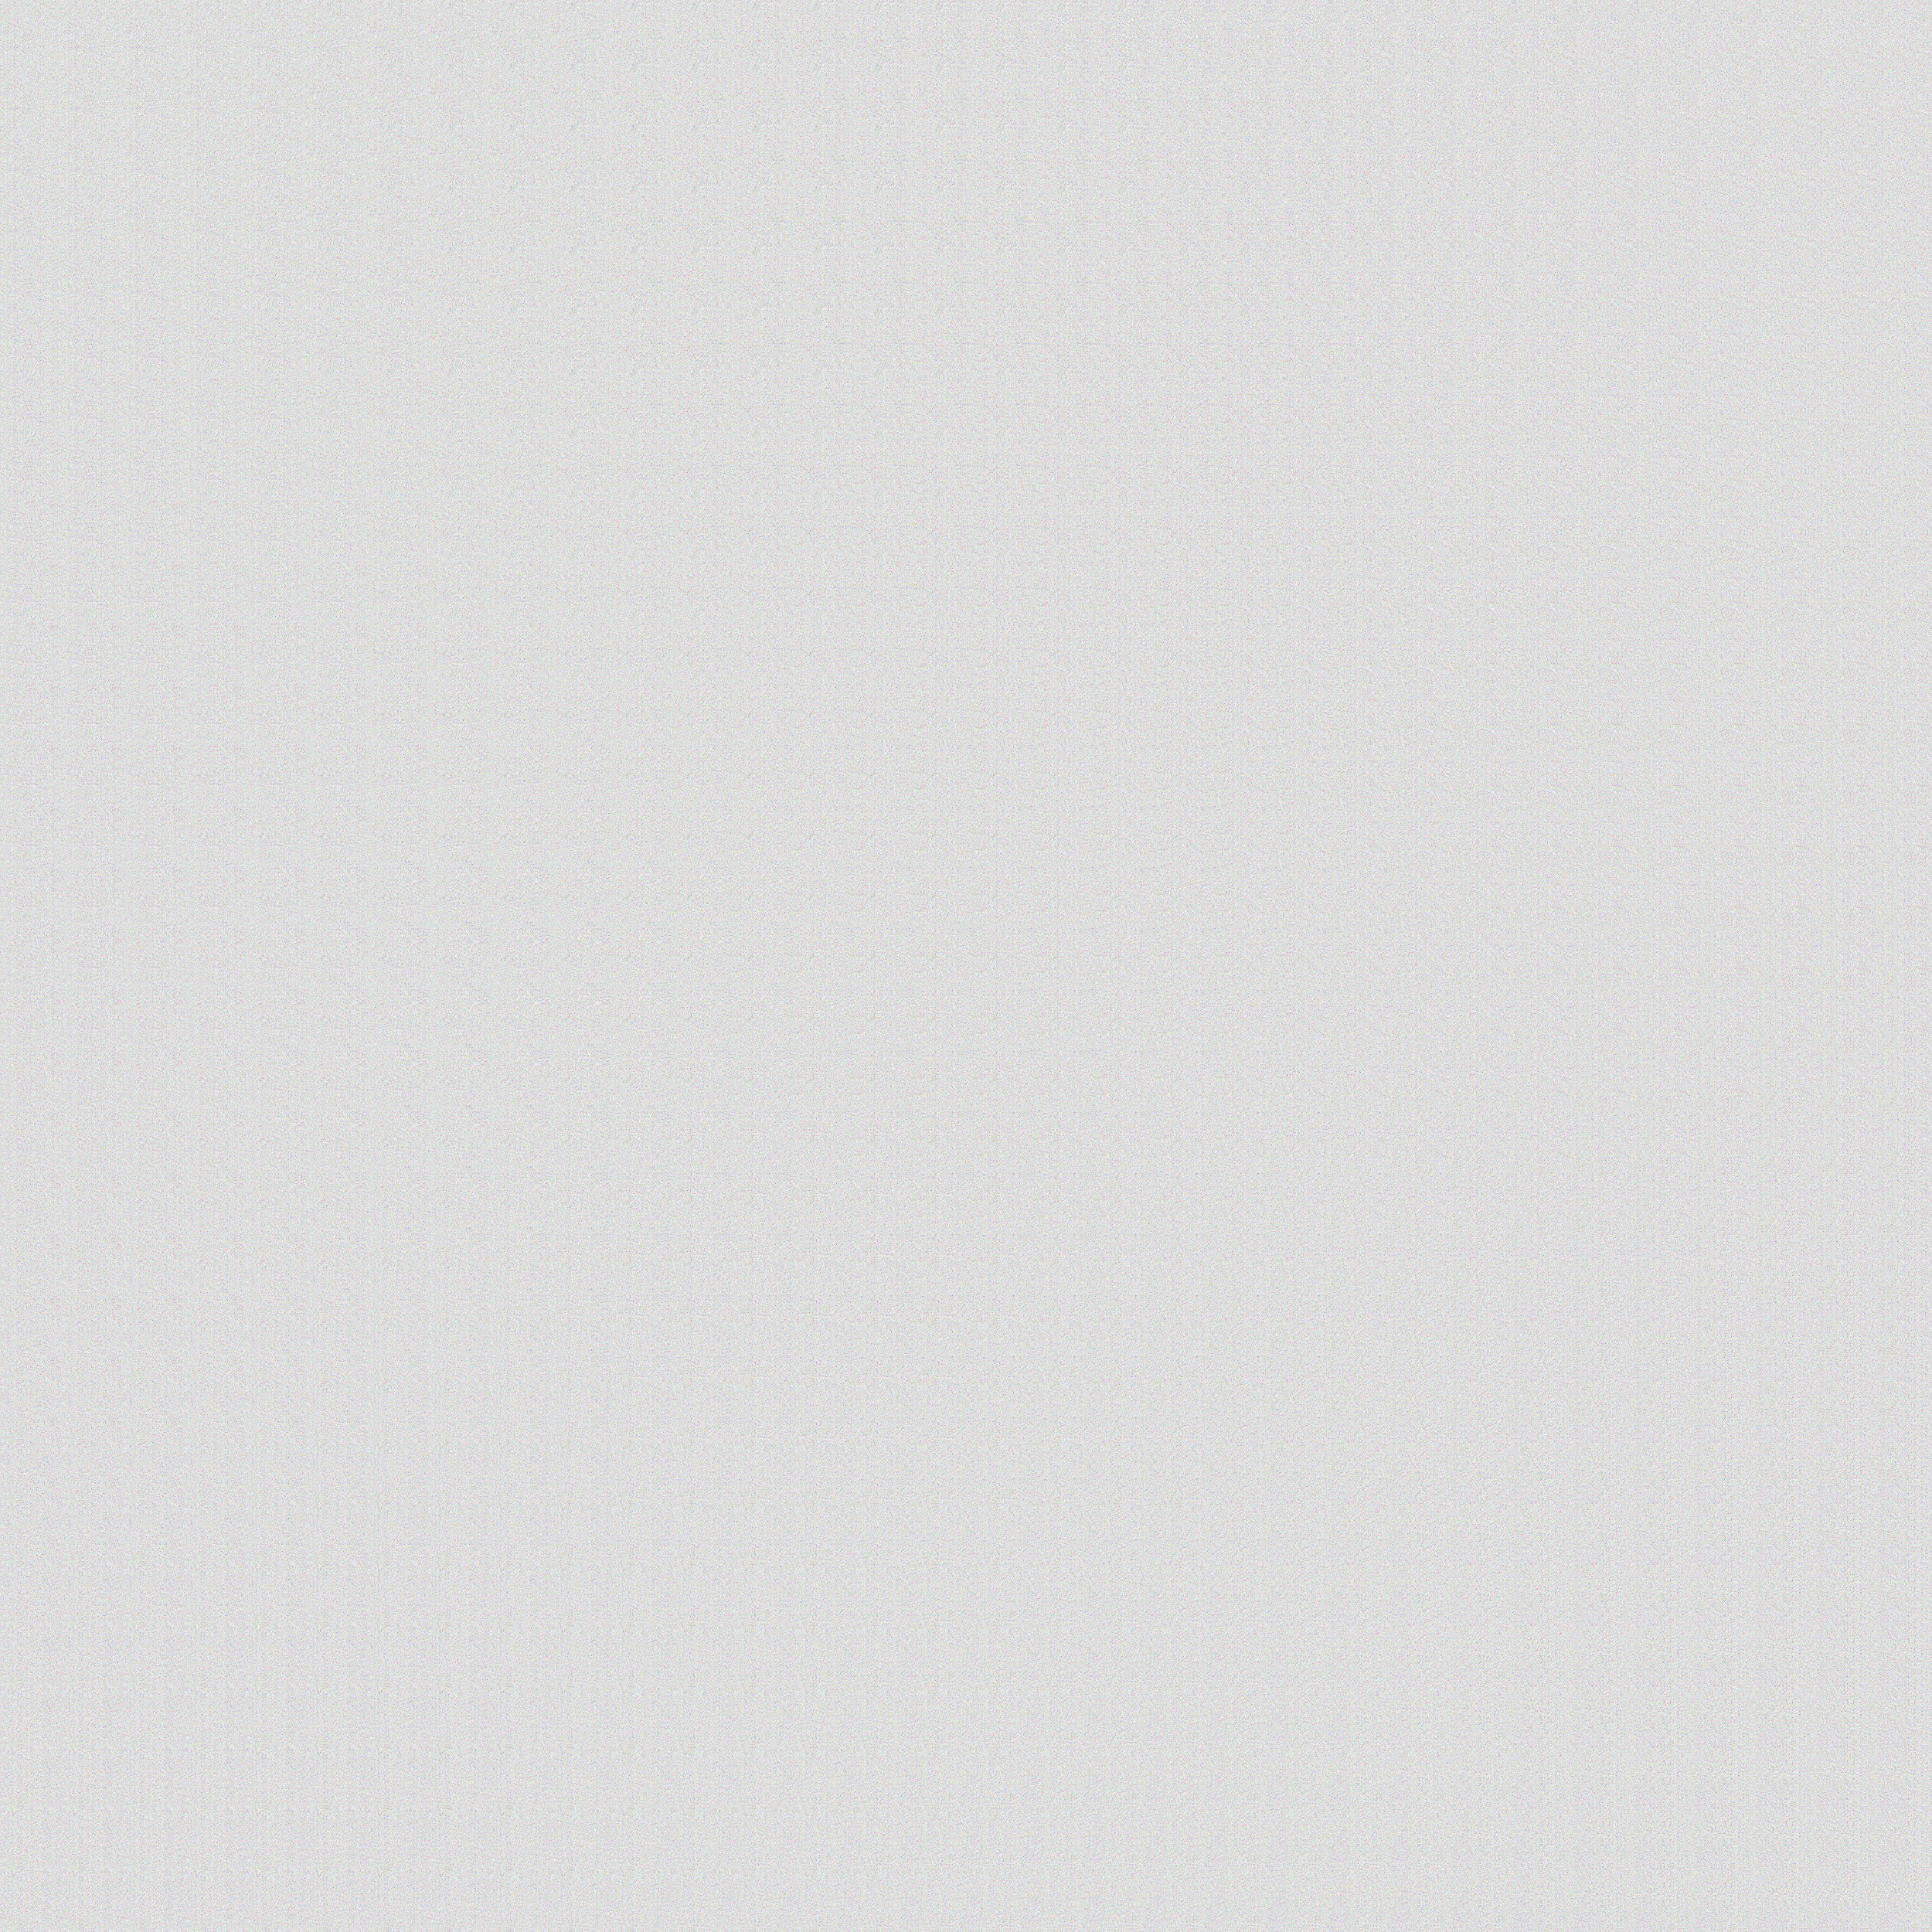
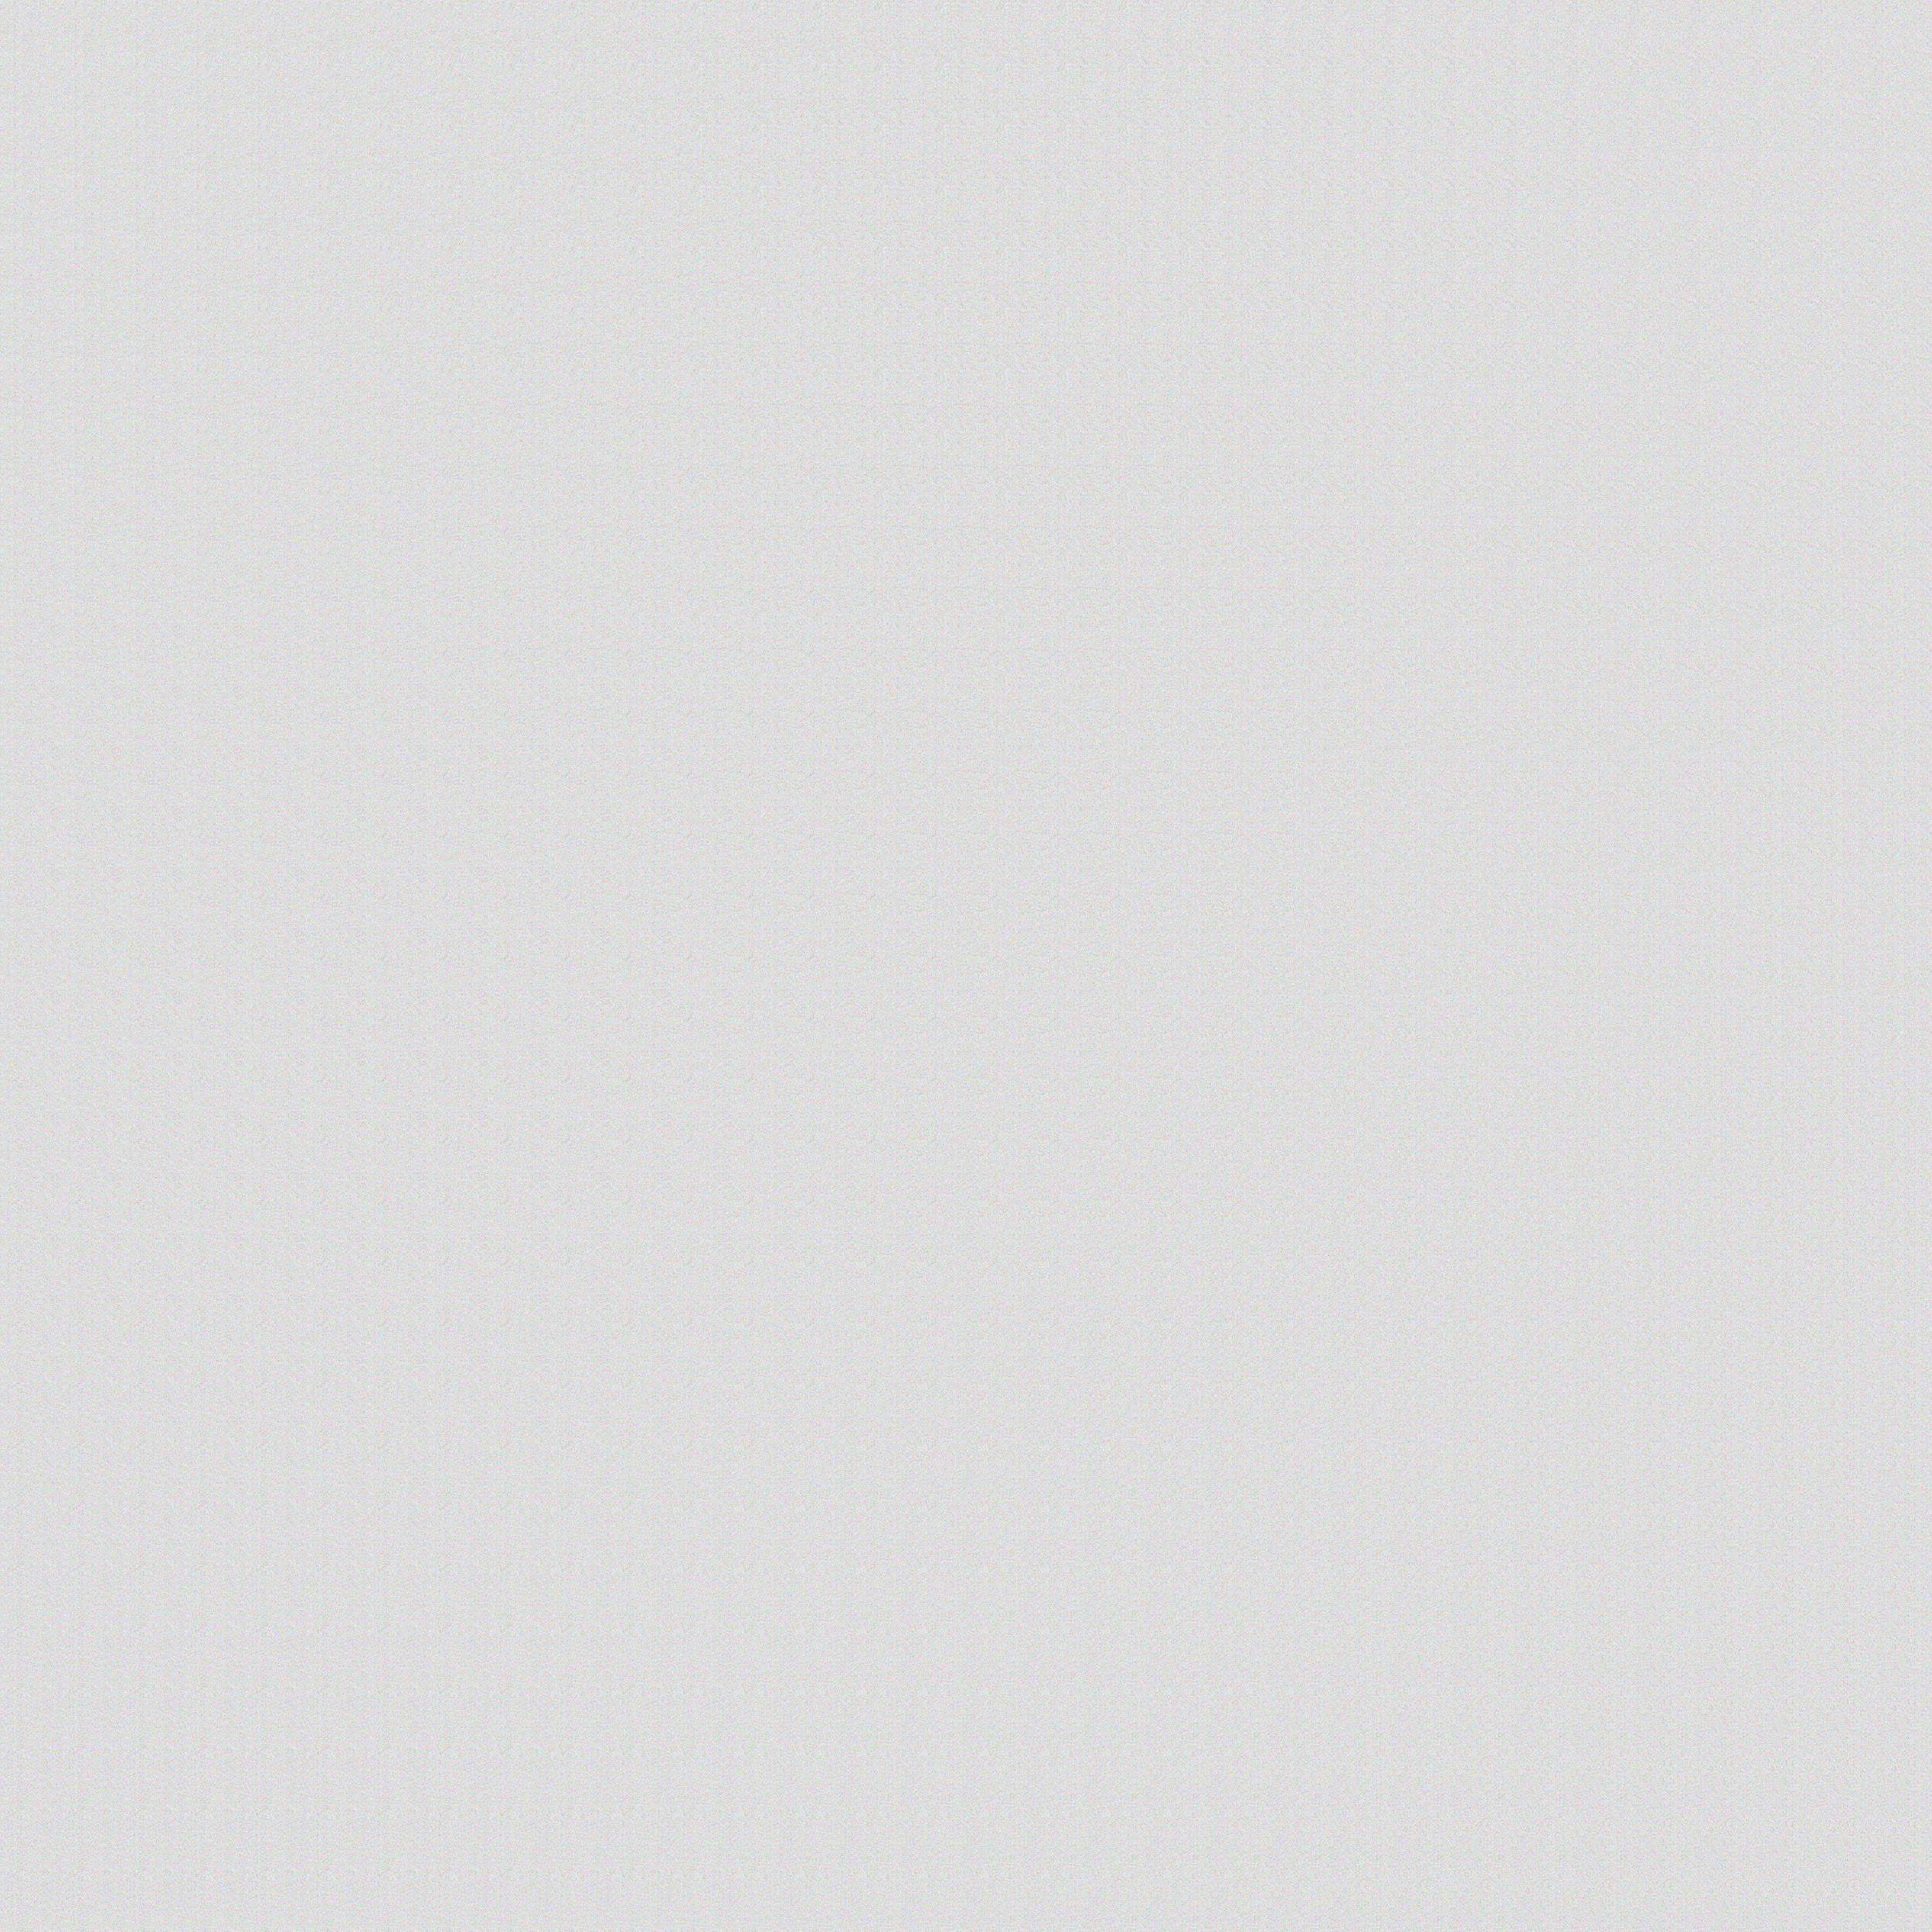
<svg xmlns="http://www.w3.org/2000/svg" viewBox="0 0 1000 1000">
  <filter id="noiseFilter">
-     <feTurbulence type="fractalNoise" baseFrequency="8.1" numOctaves="5" stitchTiles="stitch" />
+     <feTurbulence type="fractalNoise" baseFrequency="8.1" numOctaves="1" stitchTiles="stitch" />
  </filter>
  <rect width="1000px" height="1000px" filter="url(#noiseFilter)" />
</svg>
